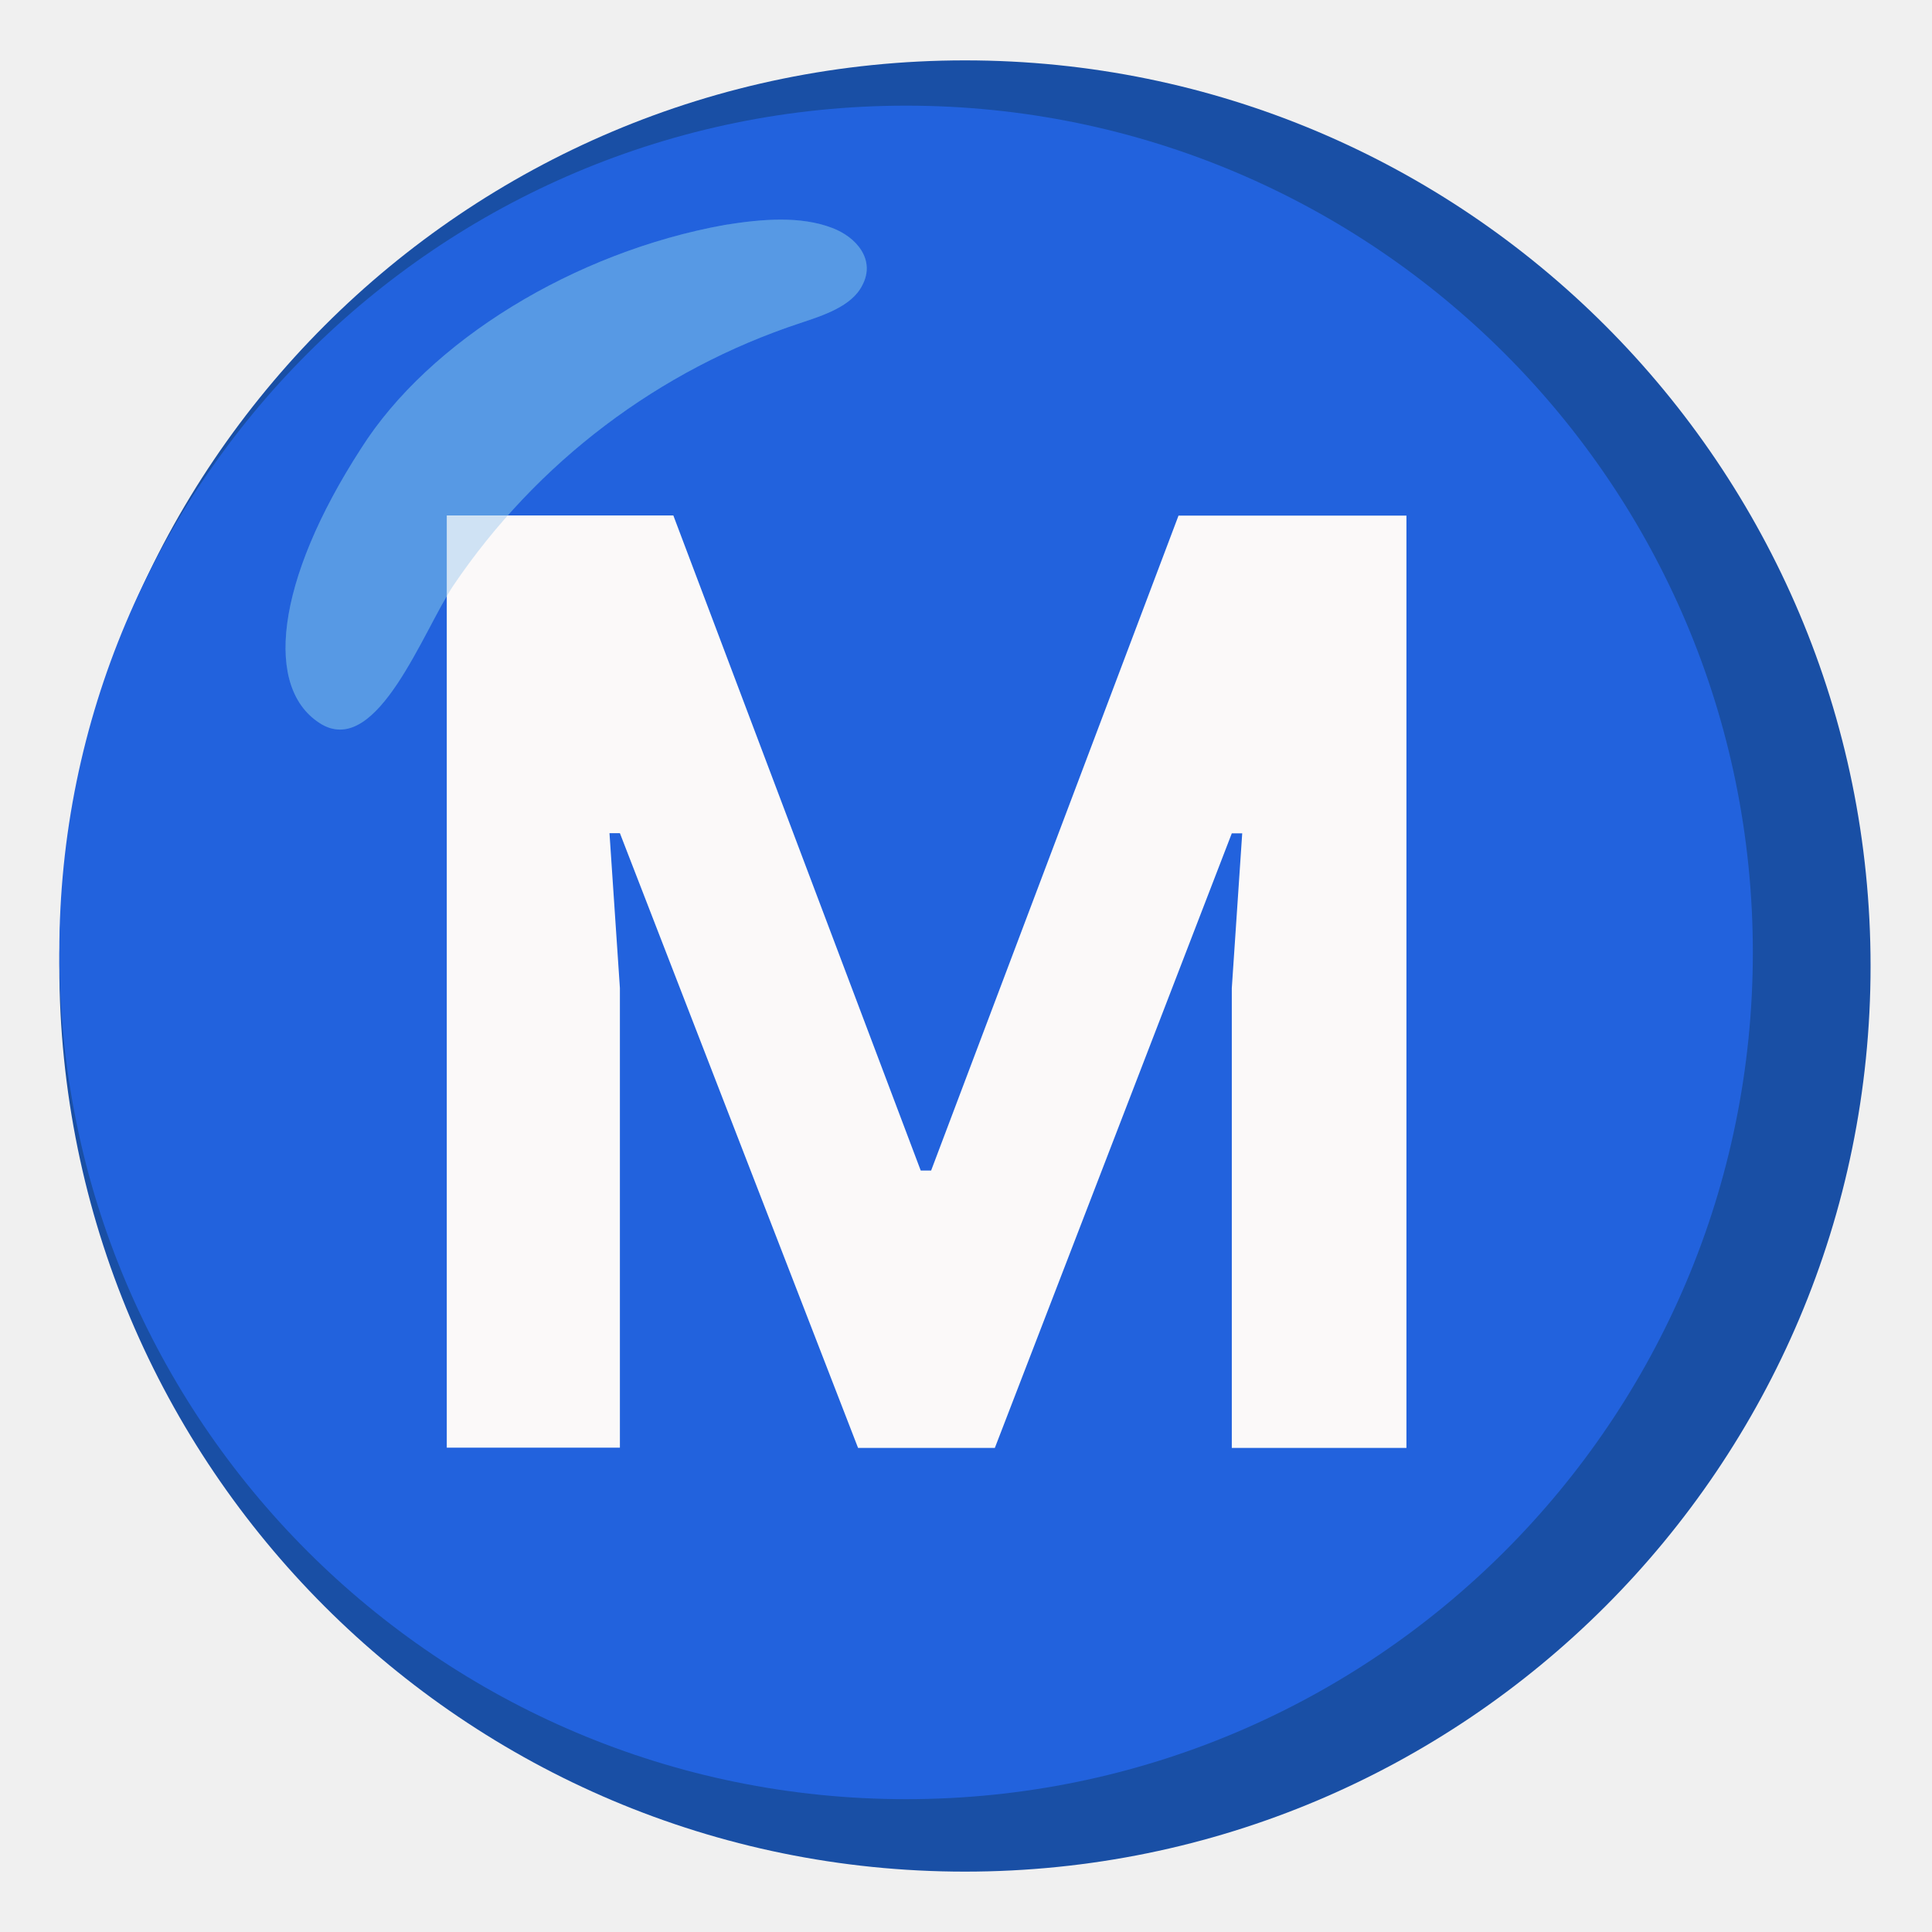
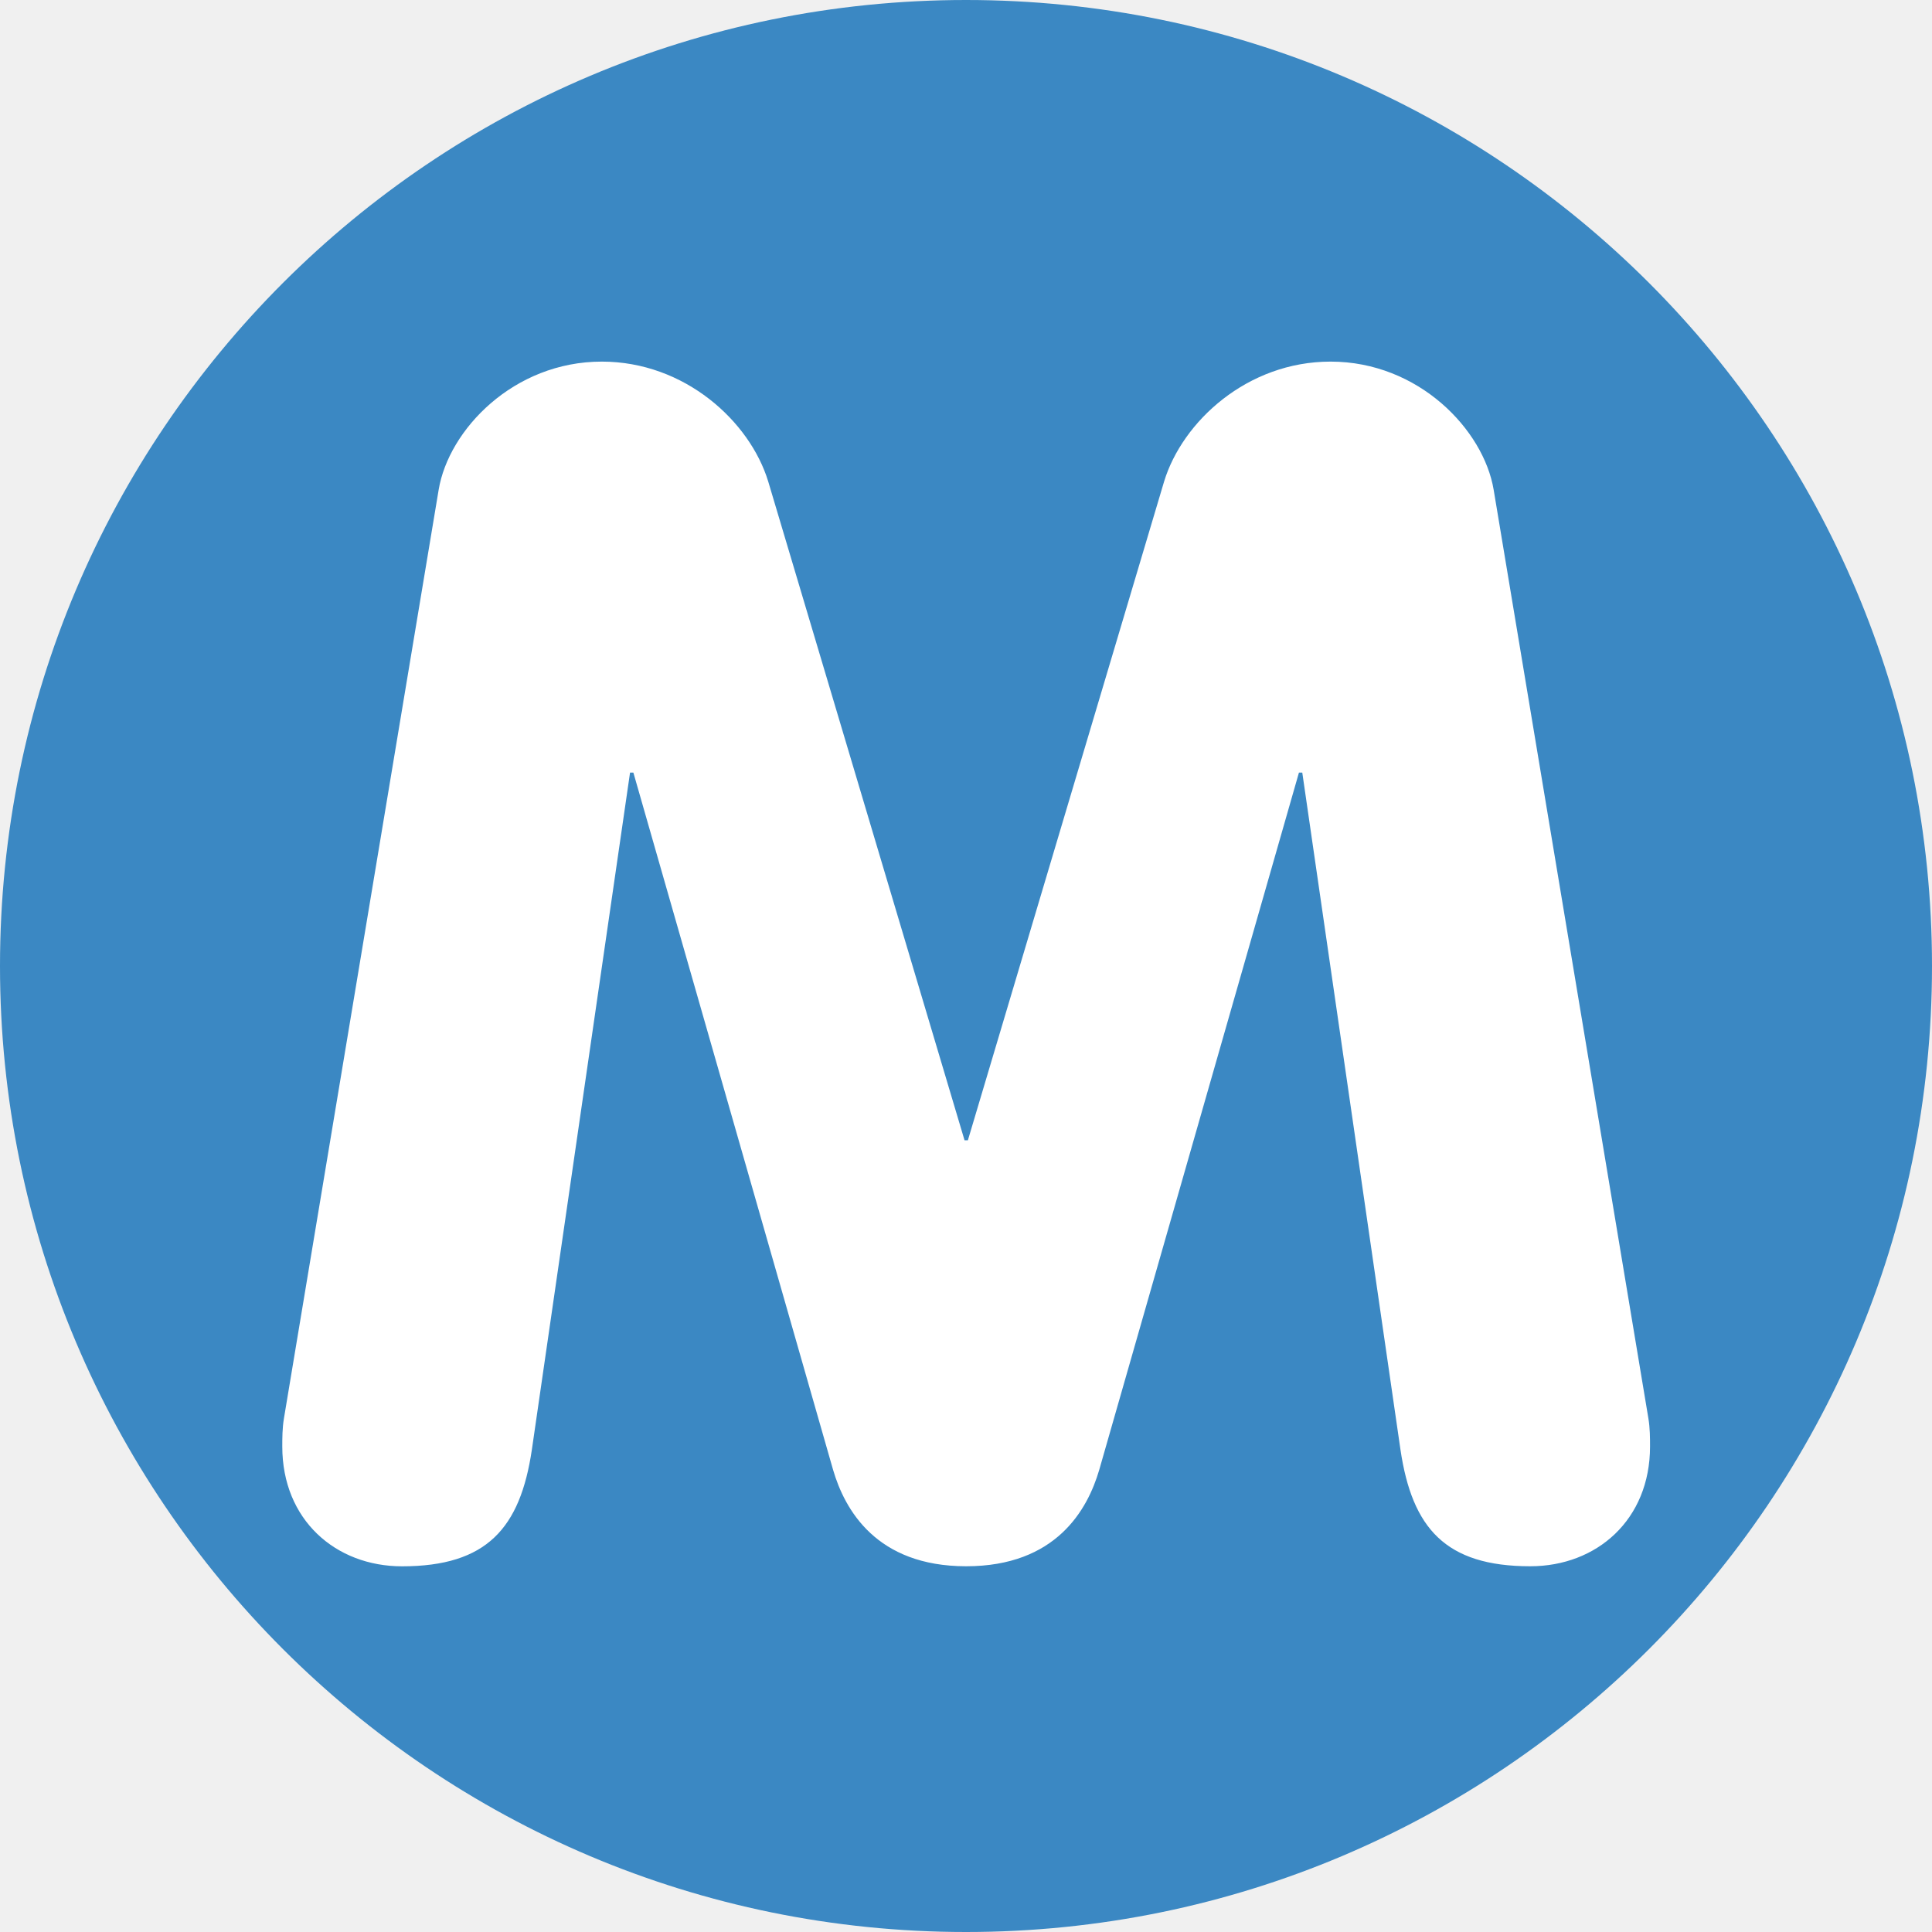
- <svg xmlns="http://www.w3.org/2000/svg" width="800px" height="800px" viewBox="0 0 128 128" aria-hidden="true" role="img" class="iconify iconify--noto" preserveAspectRatio="xMidYMid meet">
-   <circle cx="63.93" cy="64" r="60" fill="#194fa5">
- 
- </circle>
-   <circle cx="60.03" cy="63.1" r="56.1" fill="#2262dd">
- 
- </circle>
-   <path d="M23.93 29.7c4.5-7.1 14.1-13 24.1-14.8c2.5-.4 5-.6 7.1.2c1.6.6 2.9 2.1 2 3.8c-.7 1.4-2.6 2-4.1 2.5a44.64 44.64 0 0 0-23 17.4c-2 3-5 11.3-8.7 9.2c-3.9-2.3-3.1-9.5 2.6-18.3z" opacity=".65" fill="#68abe6">
- 
- </path>
-   <g>
-     <path d="M29.6 34.15h15.01L61 77.55h.69l16.39-43.39h15.1v61.77H81.61V65.47l.69-10.26h-.69l-15.7 40.72h-9.06L41.07 55.2h-.69l.69 10.26v30.45H29.6V34.15z" fill="#fbf9f9">
- 
- </path>
-   </g>
-   <path d="M23.93 29.7c4.5-7.1 14.1-13 24.1-14.8c2.5-.4 5-.6 7.1.2c1.6.6 2.9 2.1 2 3.8c-.7 1.4-2.6 2-4.1 2.5a44.64 44.64 0 0 0-23 17.4c-2 3-5 11.3-8.7 9.2c-3.9-2.3-3.1-9.5 2.6-18.3z" opacity=".3" fill="#68abe6">
- 
- </path>
+ <svg xmlns="http://www.w3.org/2000/svg" width="800px" height="800px" viewBox="0 0 36 36" aria-hidden="true" role="img" class="iconify iconify--twemoji" preserveAspectRatio="xMidYMid meet">
+   <path fill="#3B88C3" d="M36 18c0 9.941-8.059 18-18 18S0 27.941 0 18S8.059 0 18 0s18 8.059 18 18z" />
+   <path fill="#FFF" d="M8.174 9.125c.186-1.116 1.395-2.387 3.039-2.387c1.55 0 2.76 1.116 3.101 2.232l3.659 12.278h.062L21.692 8.97c.341-1.116 1.55-2.232 3.101-2.232c1.642 0 2.852 1.271 3.039 2.387l2.883 17.302c.031.186.031.372.031.526c0 1.365-.992 2.232-2.232 2.232c-1.582 0-2.201-.713-2.418-2.17l-1.83-12.619h-.062l-3.721 12.991c-.217.744-.805 1.798-2.48 1.798c-1.674 0-2.263-1.054-2.48-1.798l-3.721-12.991h-.062l-1.83 12.62c-.217 1.457-.837 2.17-2.418 2.17c-1.24 0-2.232-.867-2.232-2.232c0-.154 0-.341.031-.526L8.174 9.125z" />
</svg>
